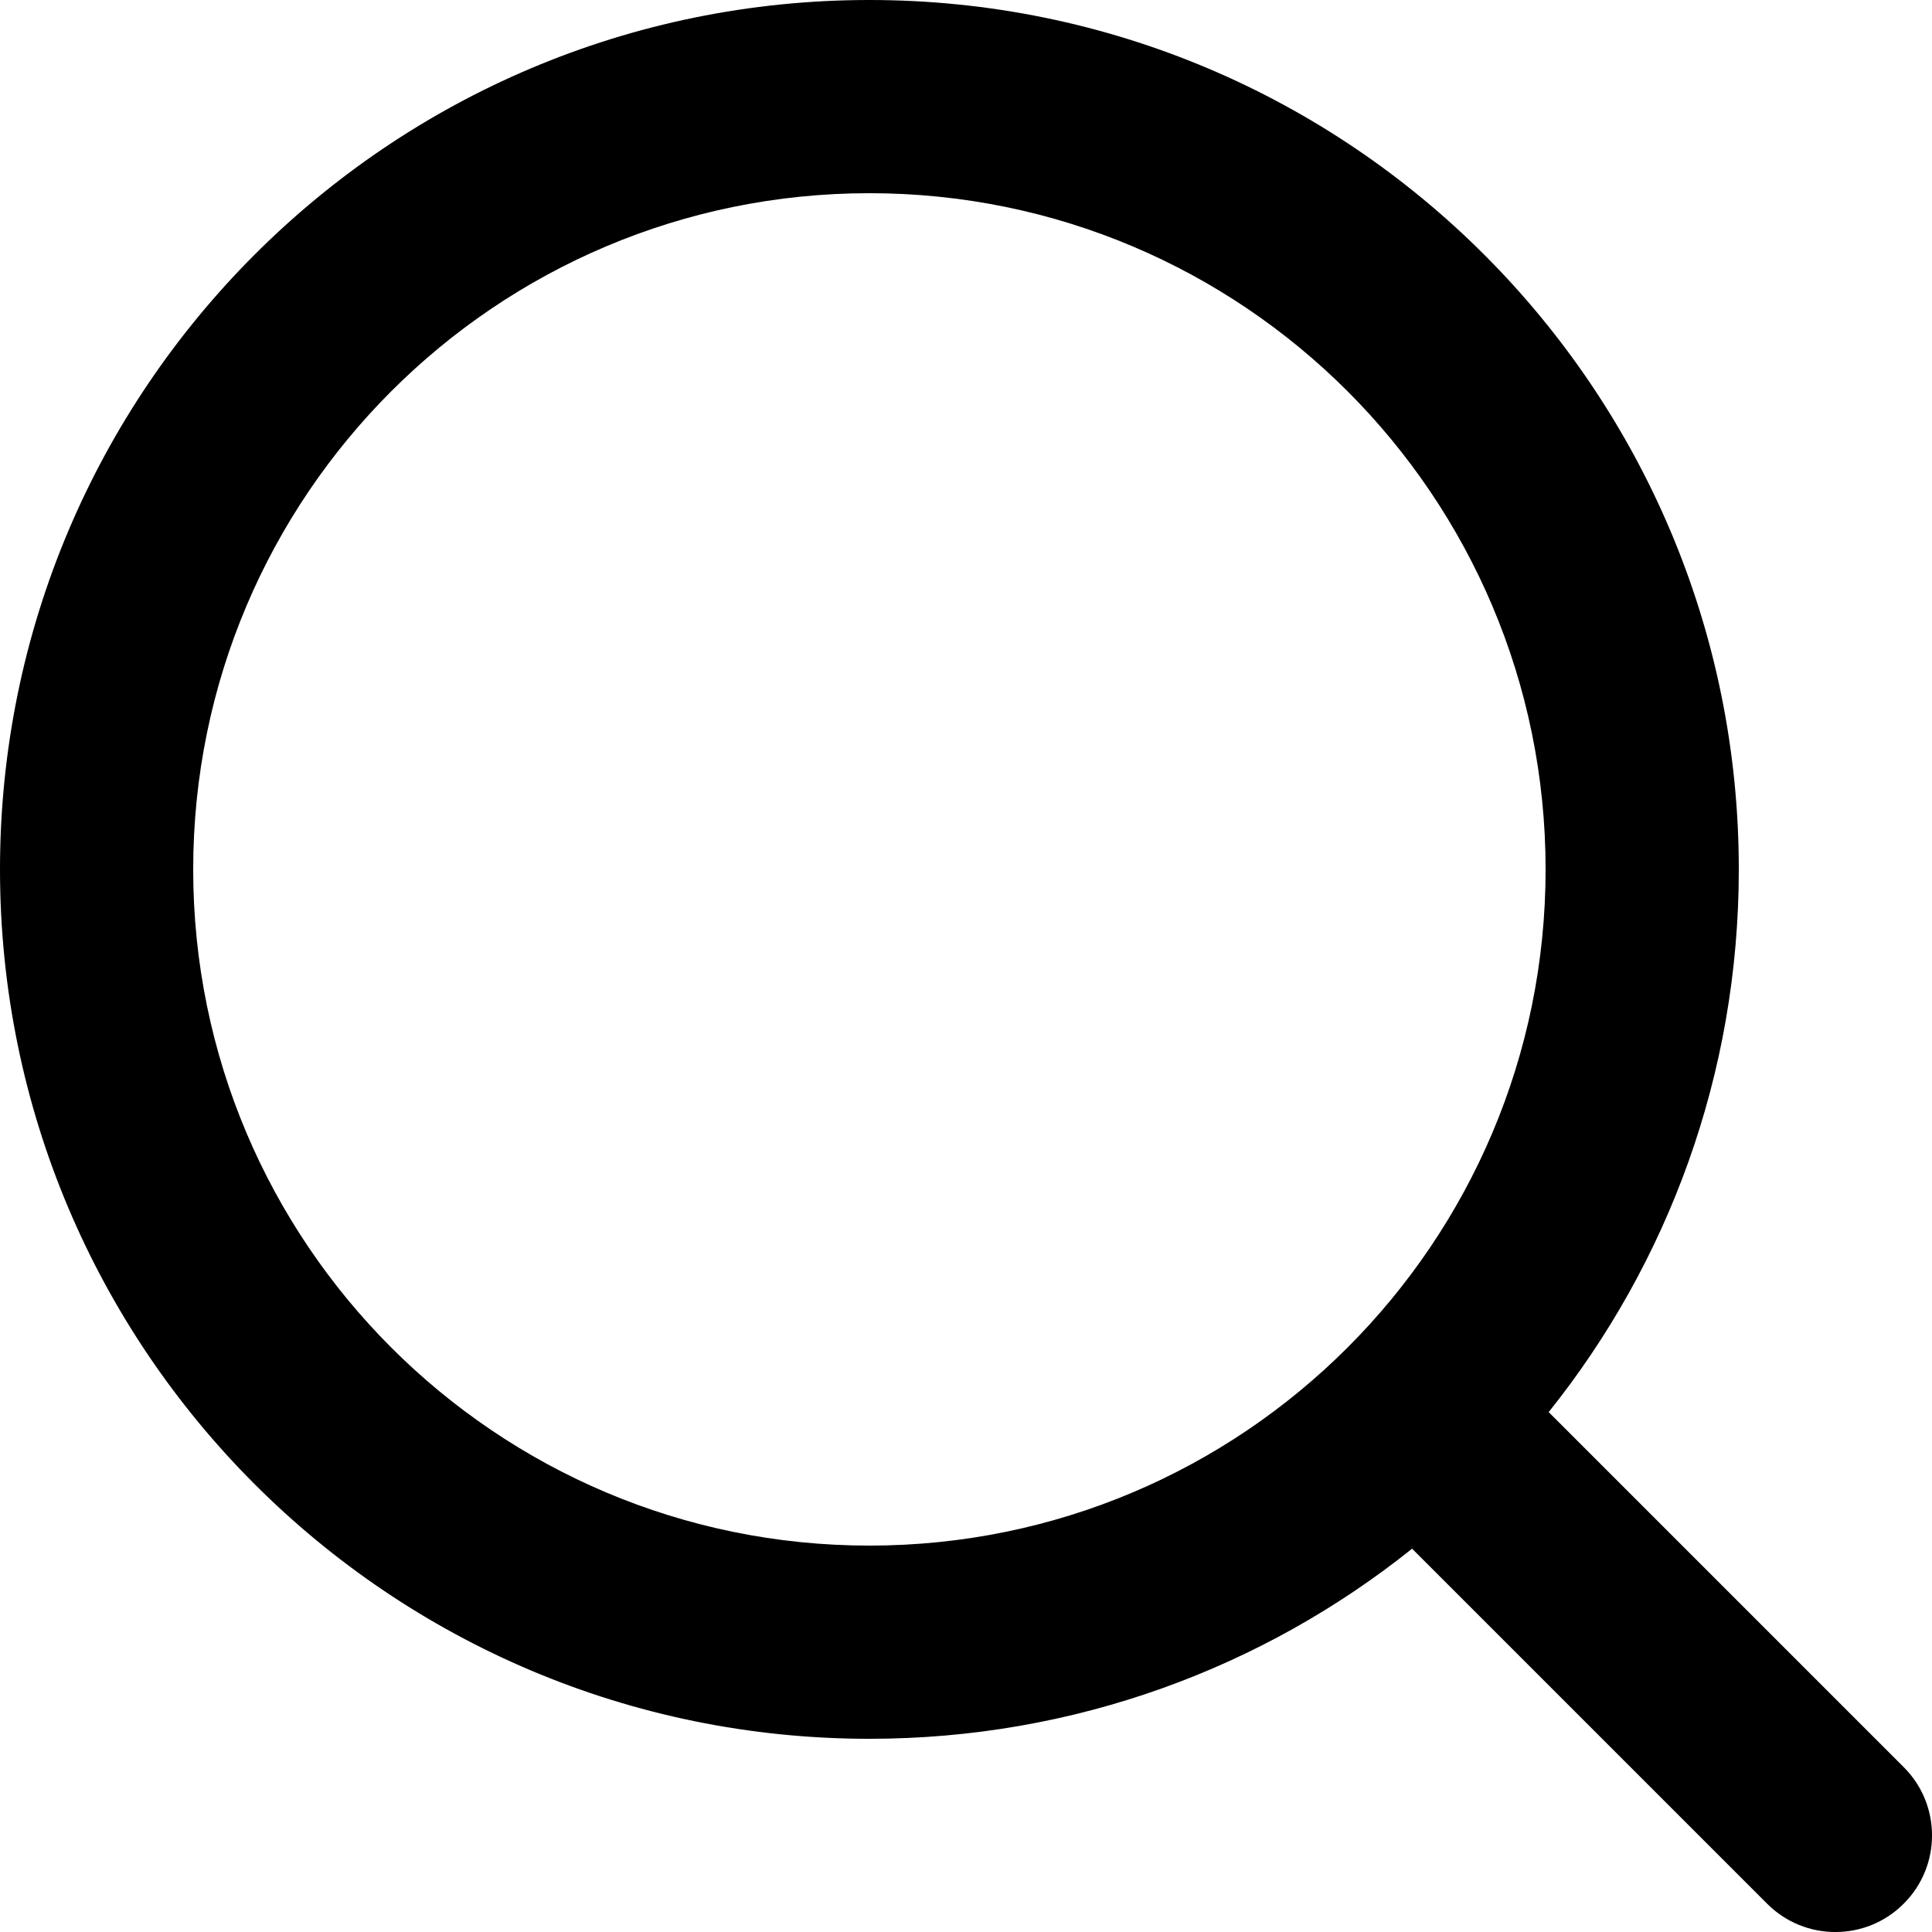
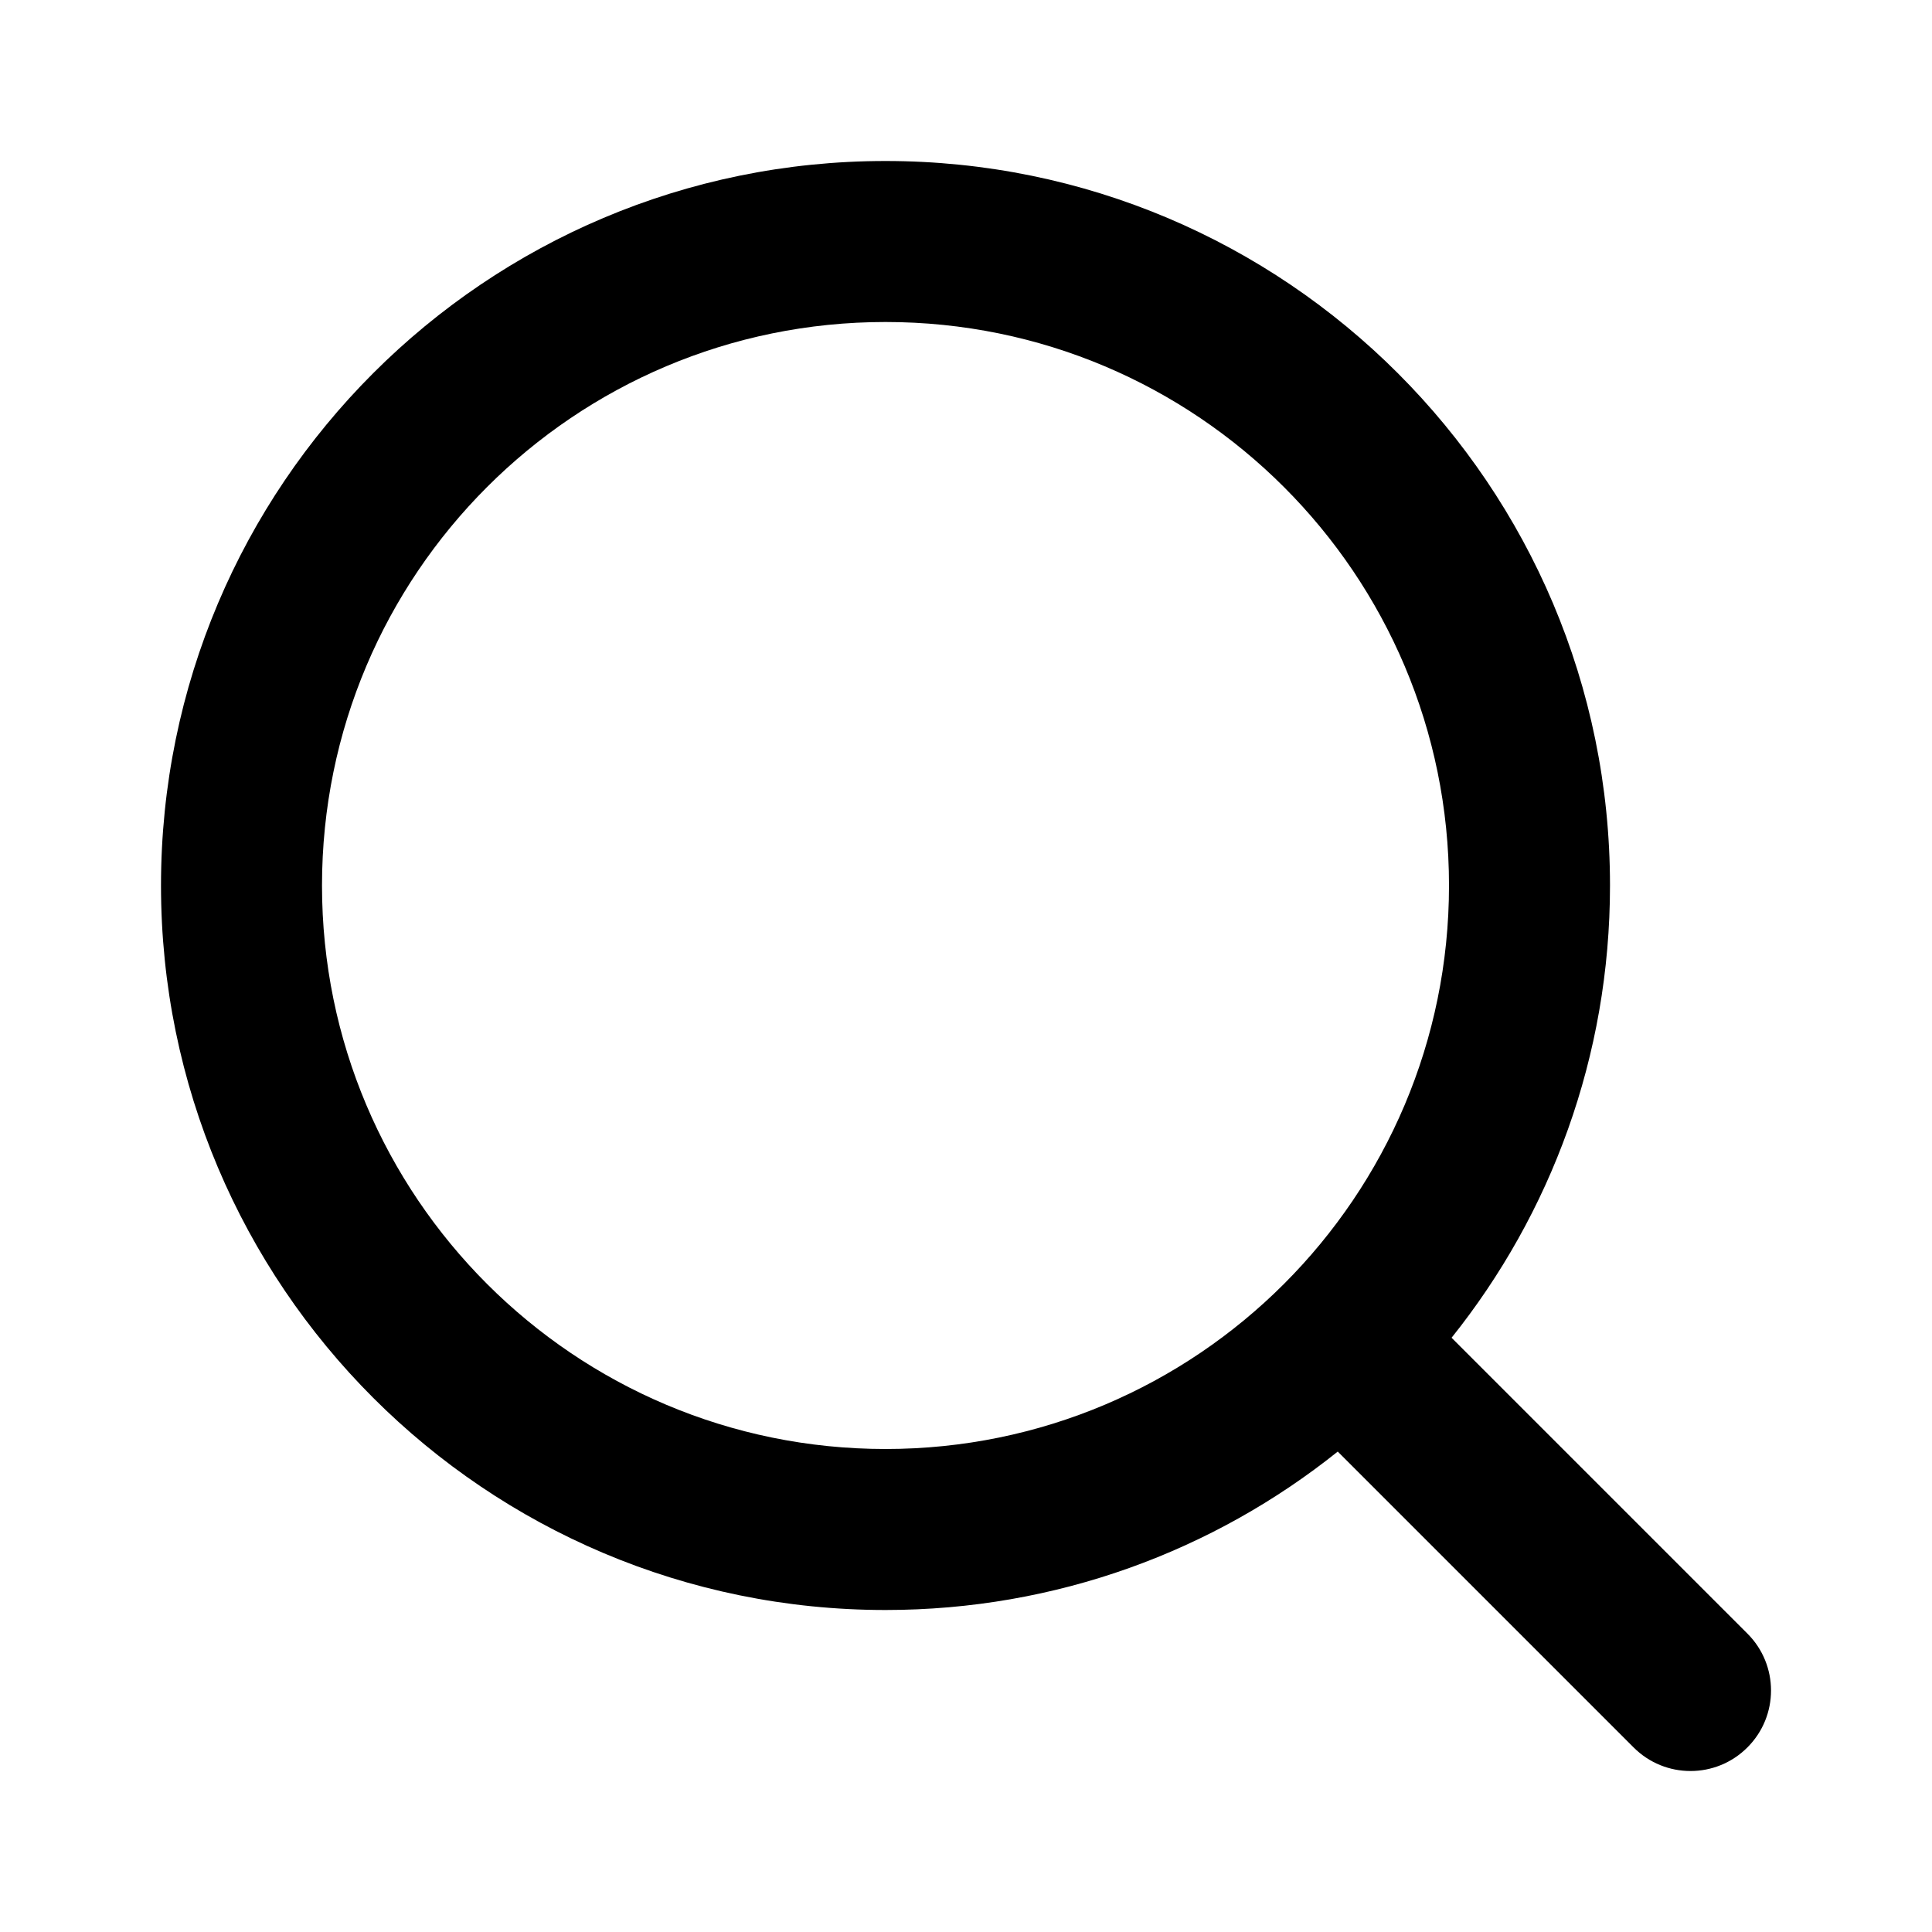
- <svg xmlns="http://www.w3.org/2000/svg" width="20" height="20" viewBox="0 0 20 20">
-   <path fill-rule="evenodd" clip-rule="evenodd" d="M9 0C4.029 2.1727e-07 -2.1727e-07 4.029 0 9C2.1727e-07 13.971 4.029 18 9 18C11.125 18 13.078 17.264 14.618 16.032L18.293 19.707C18.683 20.098 19.317 20.098 19.707 19.707C20.098 19.317 20.098 18.683 19.707 18.293L16.032 14.618C17.264 13.078 18 11.125 18 9C18 4.029 13.971 -2.1727e-07 9 0ZM2 9C2 5.134 5.134 2 9 2C12.866 2 16 5.134 16 9C16 12.866 12.866 16 9 16C5.134 16 2 12.866 2 9Z" />
+ <svg xmlns="http://www.w3.org/2000/svg" width="24" height="24" viewBox="0 0 24 24">
+   <path fill-rule="evenodd" clip-rule="evenodd" d="M11 2C6.029 2 2 6.029 2 11C2 15.971 6.029 20 11 20C13.125 20 15.078 19.264 16.618 18.032L20.293 21.707C20.683 22.098 21.317 22.098 21.707 21.707C22.098 21.317 22.098 20.683 21.707 20.293L18.032 16.618C19.264 15.078 20 13.125 20 11C20 6.029 15.971 2 11 2ZM4 11C4 7.134 7.134 4 11 4C14.866 4 18 7.134 18 11C18 14.866 14.866 18 11 18C7.134 18 4 14.866 4 11Z" />
</svg>
